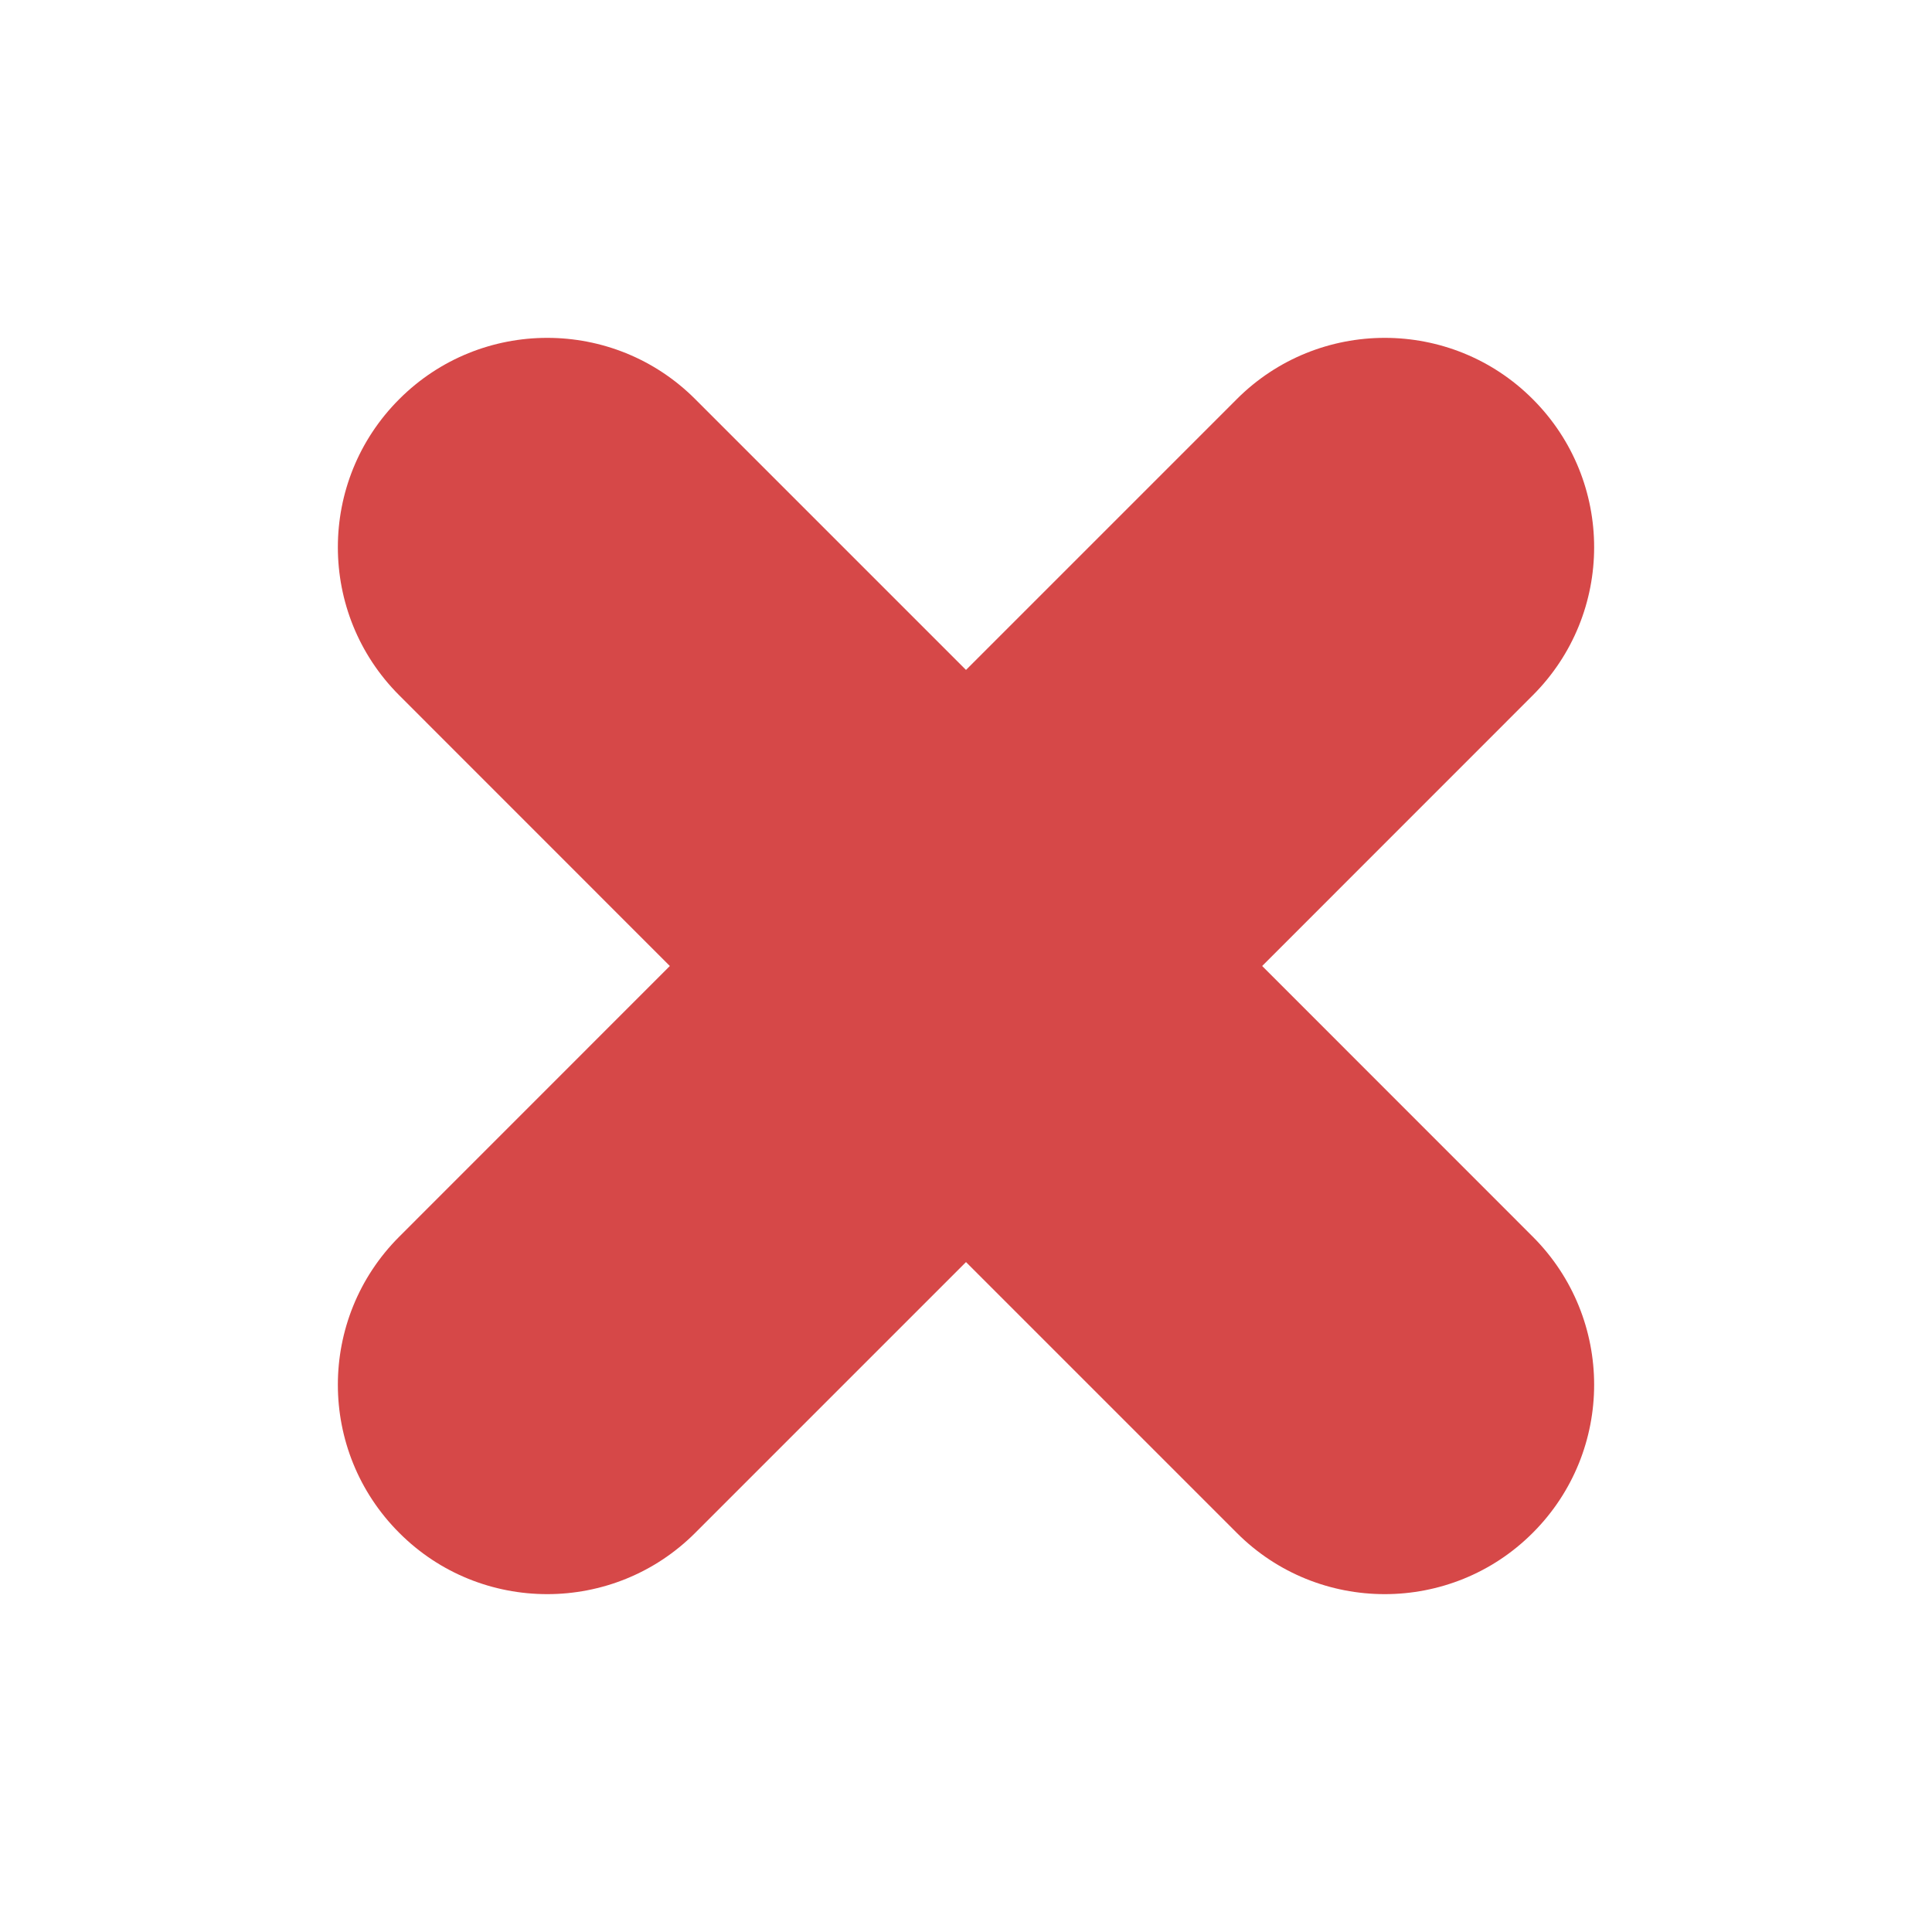
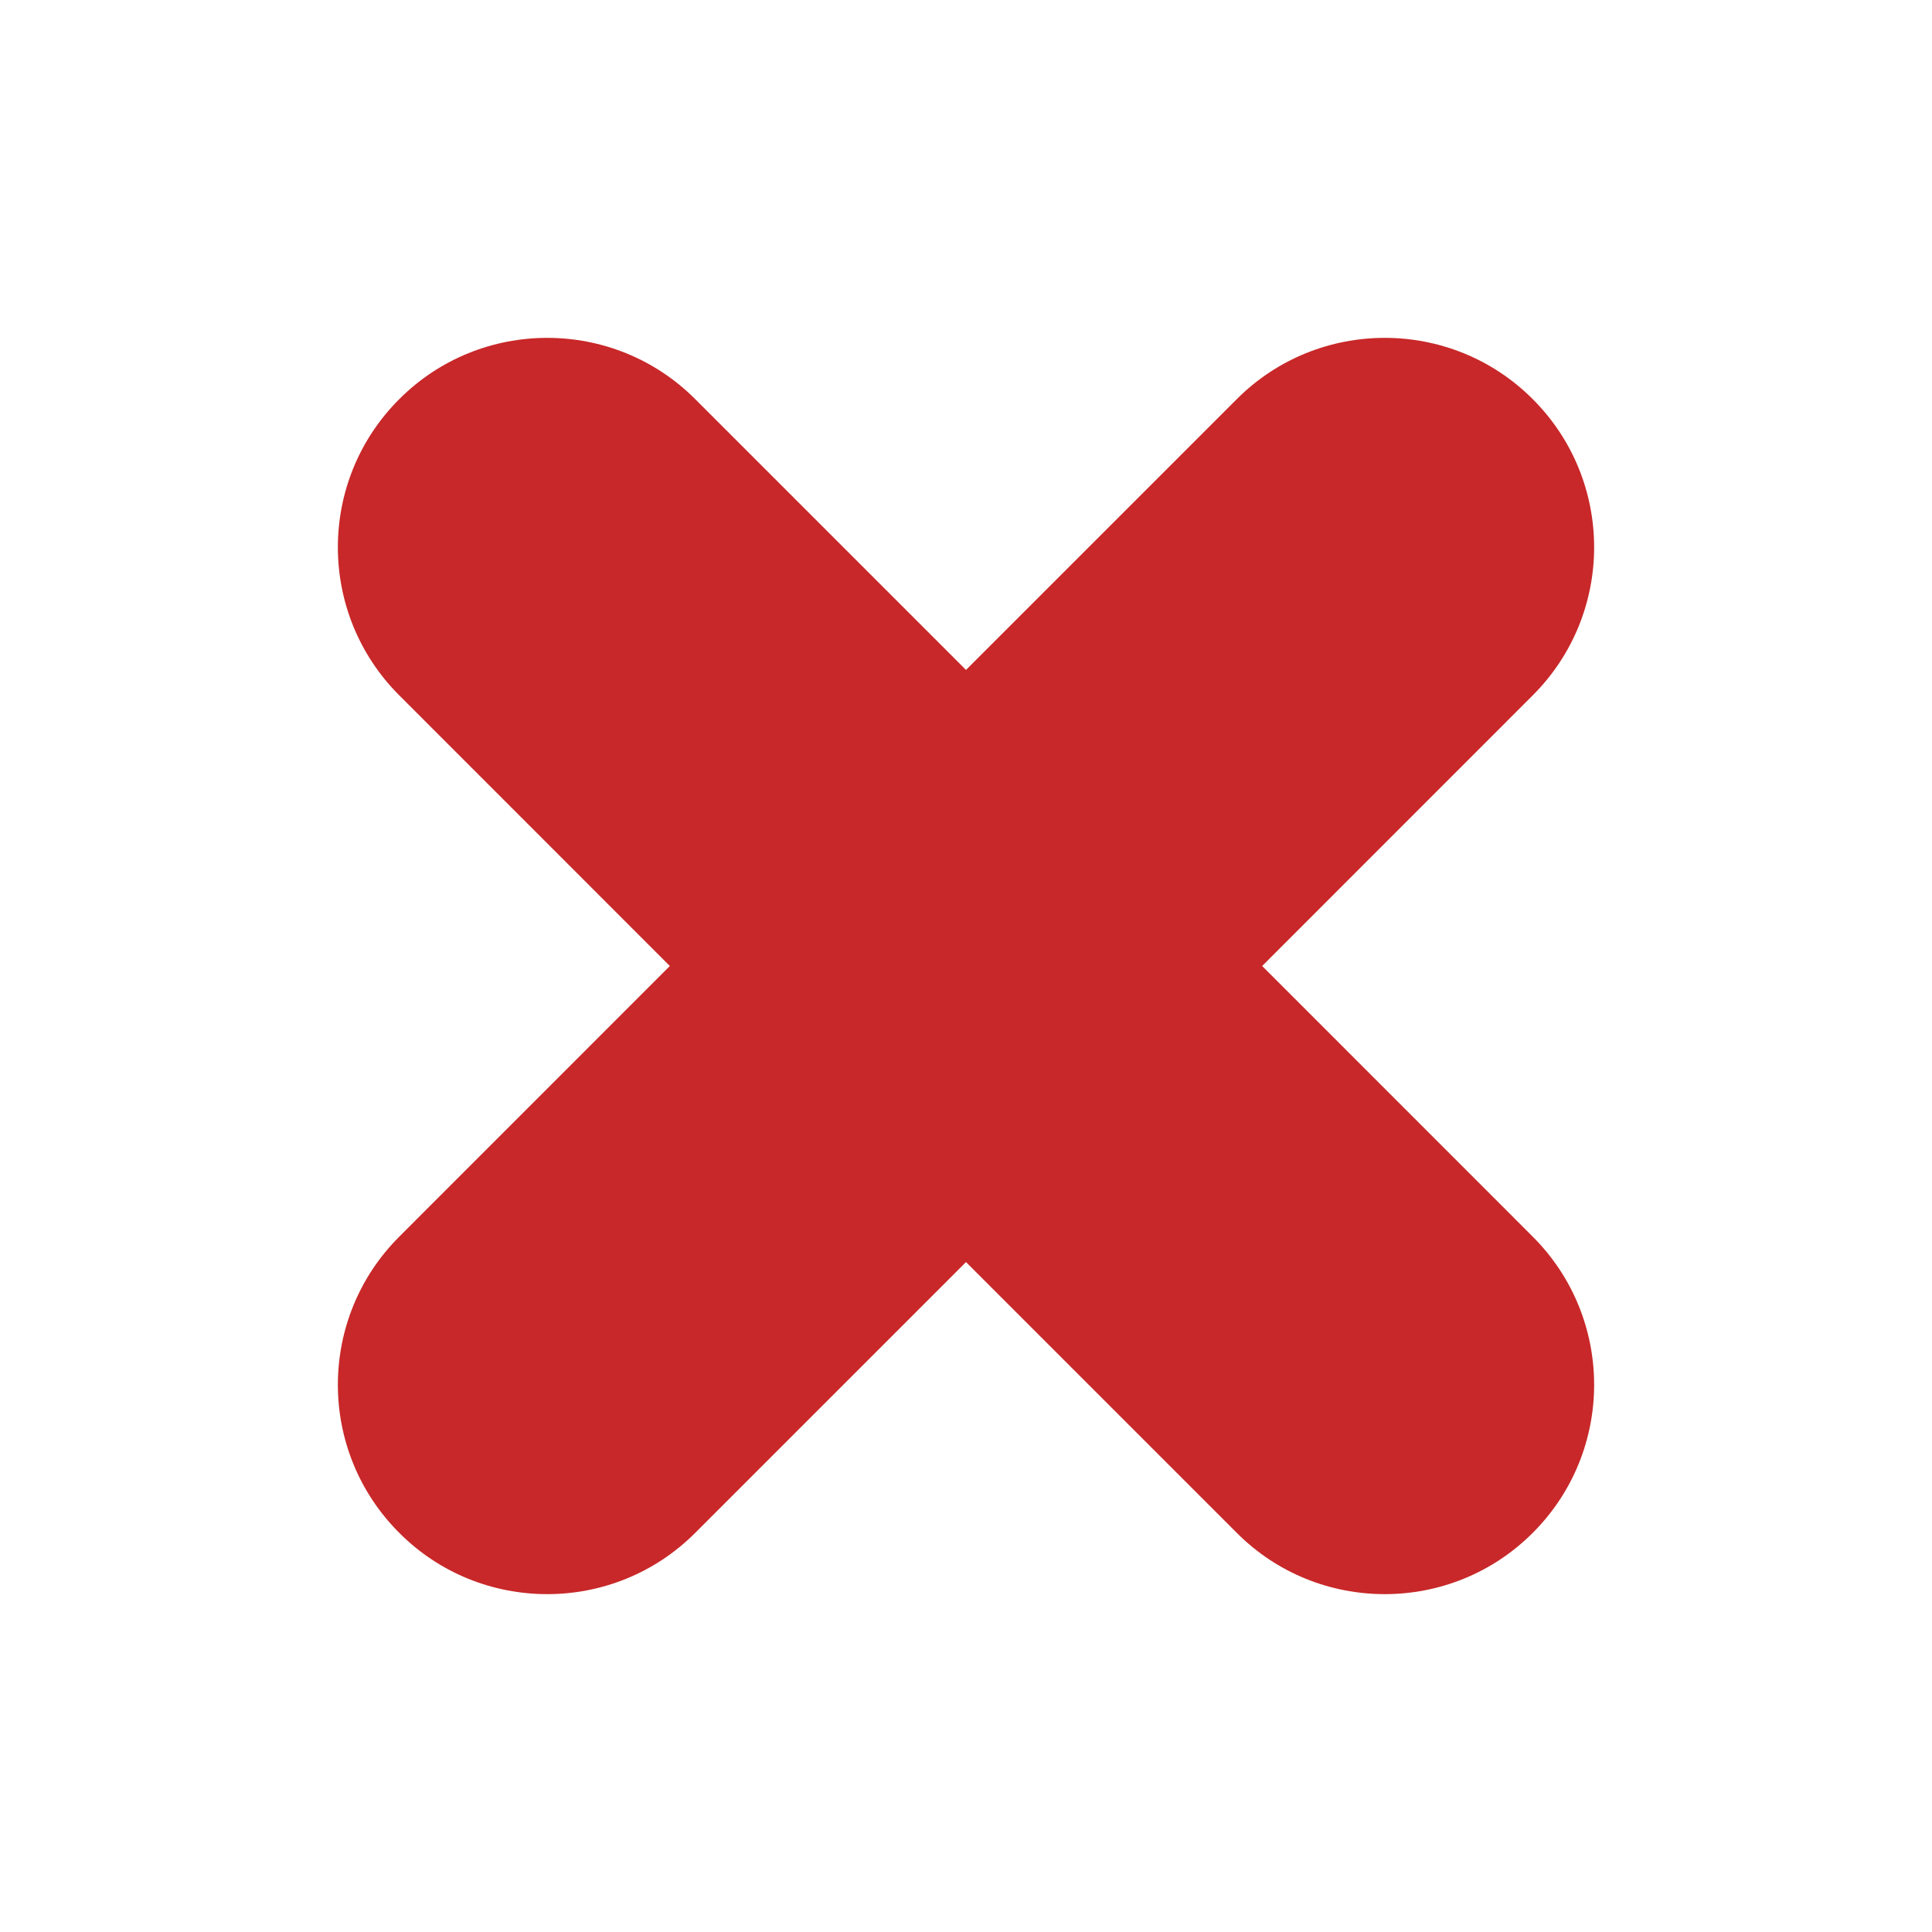
- <svg xmlns="http://www.w3.org/2000/svg" id="svg8936" viewBox="0 0 24 24" height="24" width="24" version="1.2">
+ <svg xmlns="http://www.w3.org/2000/svg" version="1.2" width="24" height="24" viewBox="0 0 24 24" id="svg8936">
  <defs id="defs8940" />
-   <path style="fill:#d64848;fill-opacity:1;stroke-width:1.301" id="path8934" d="m 19.041,4.959 c -1.014,-1.016 -2.664,-1.016 -3.678,0 L 12,8.322 8.637,4.959 c -1.014,-1.016 -2.664,-1.016 -3.678,0 -1.016,1.016 -1.016,2.662 0,3.678 L 8.321,12 4.959,15.363 c -1.016,1.016 -1.016,2.662 0,3.678 0.507,0.509 1.173,0.762 1.839,0.762 0.666,0 1.332,-0.254 1.839,-0.762 l 3.363,-3.363 3.363,3.363 c 0.507,0.509 1.173,0.762 1.839,0.762 0.666,0 1.332,-0.254 1.839,-0.762 1.016,-1.016 1.016,-2.662 0,-3.678 L 15.679,12 19.041,8.637 c 1.016,-1.016 1.016,-2.662 0,-3.678 z" />
+   <path d="m 19.041,4.959 c -1.014,-1.016 -2.664,-1.016 -3.678,0 L 12,8.322 8.637,4.959 c -1.014,-1.016 -2.664,-1.016 -3.678,0 -1.016,1.016 -1.016,2.662 0,3.678 L 8.321,12 4.959,15.363 c -1.016,1.016 -1.016,2.662 0,3.678 0.507,0.509 1.173,0.762 1.839,0.762 0.666,0 1.332,-0.254 1.839,-0.762 l 3.363,-3.363 3.363,3.363 c 0.507,0.509 1.173,0.762 1.839,0.762 0.666,0 1.332,-0.254 1.839,-0.762 1.016,-1.016 1.016,-2.662 0,-3.678 L 15.679,12 19.041,8.637 c 1.016,-1.016 1.016,-2.662 0,-3.678 z" id="path8934" style="fill:#c82829;fill-opacity:1;stroke-width:1.301" />
</svg>
